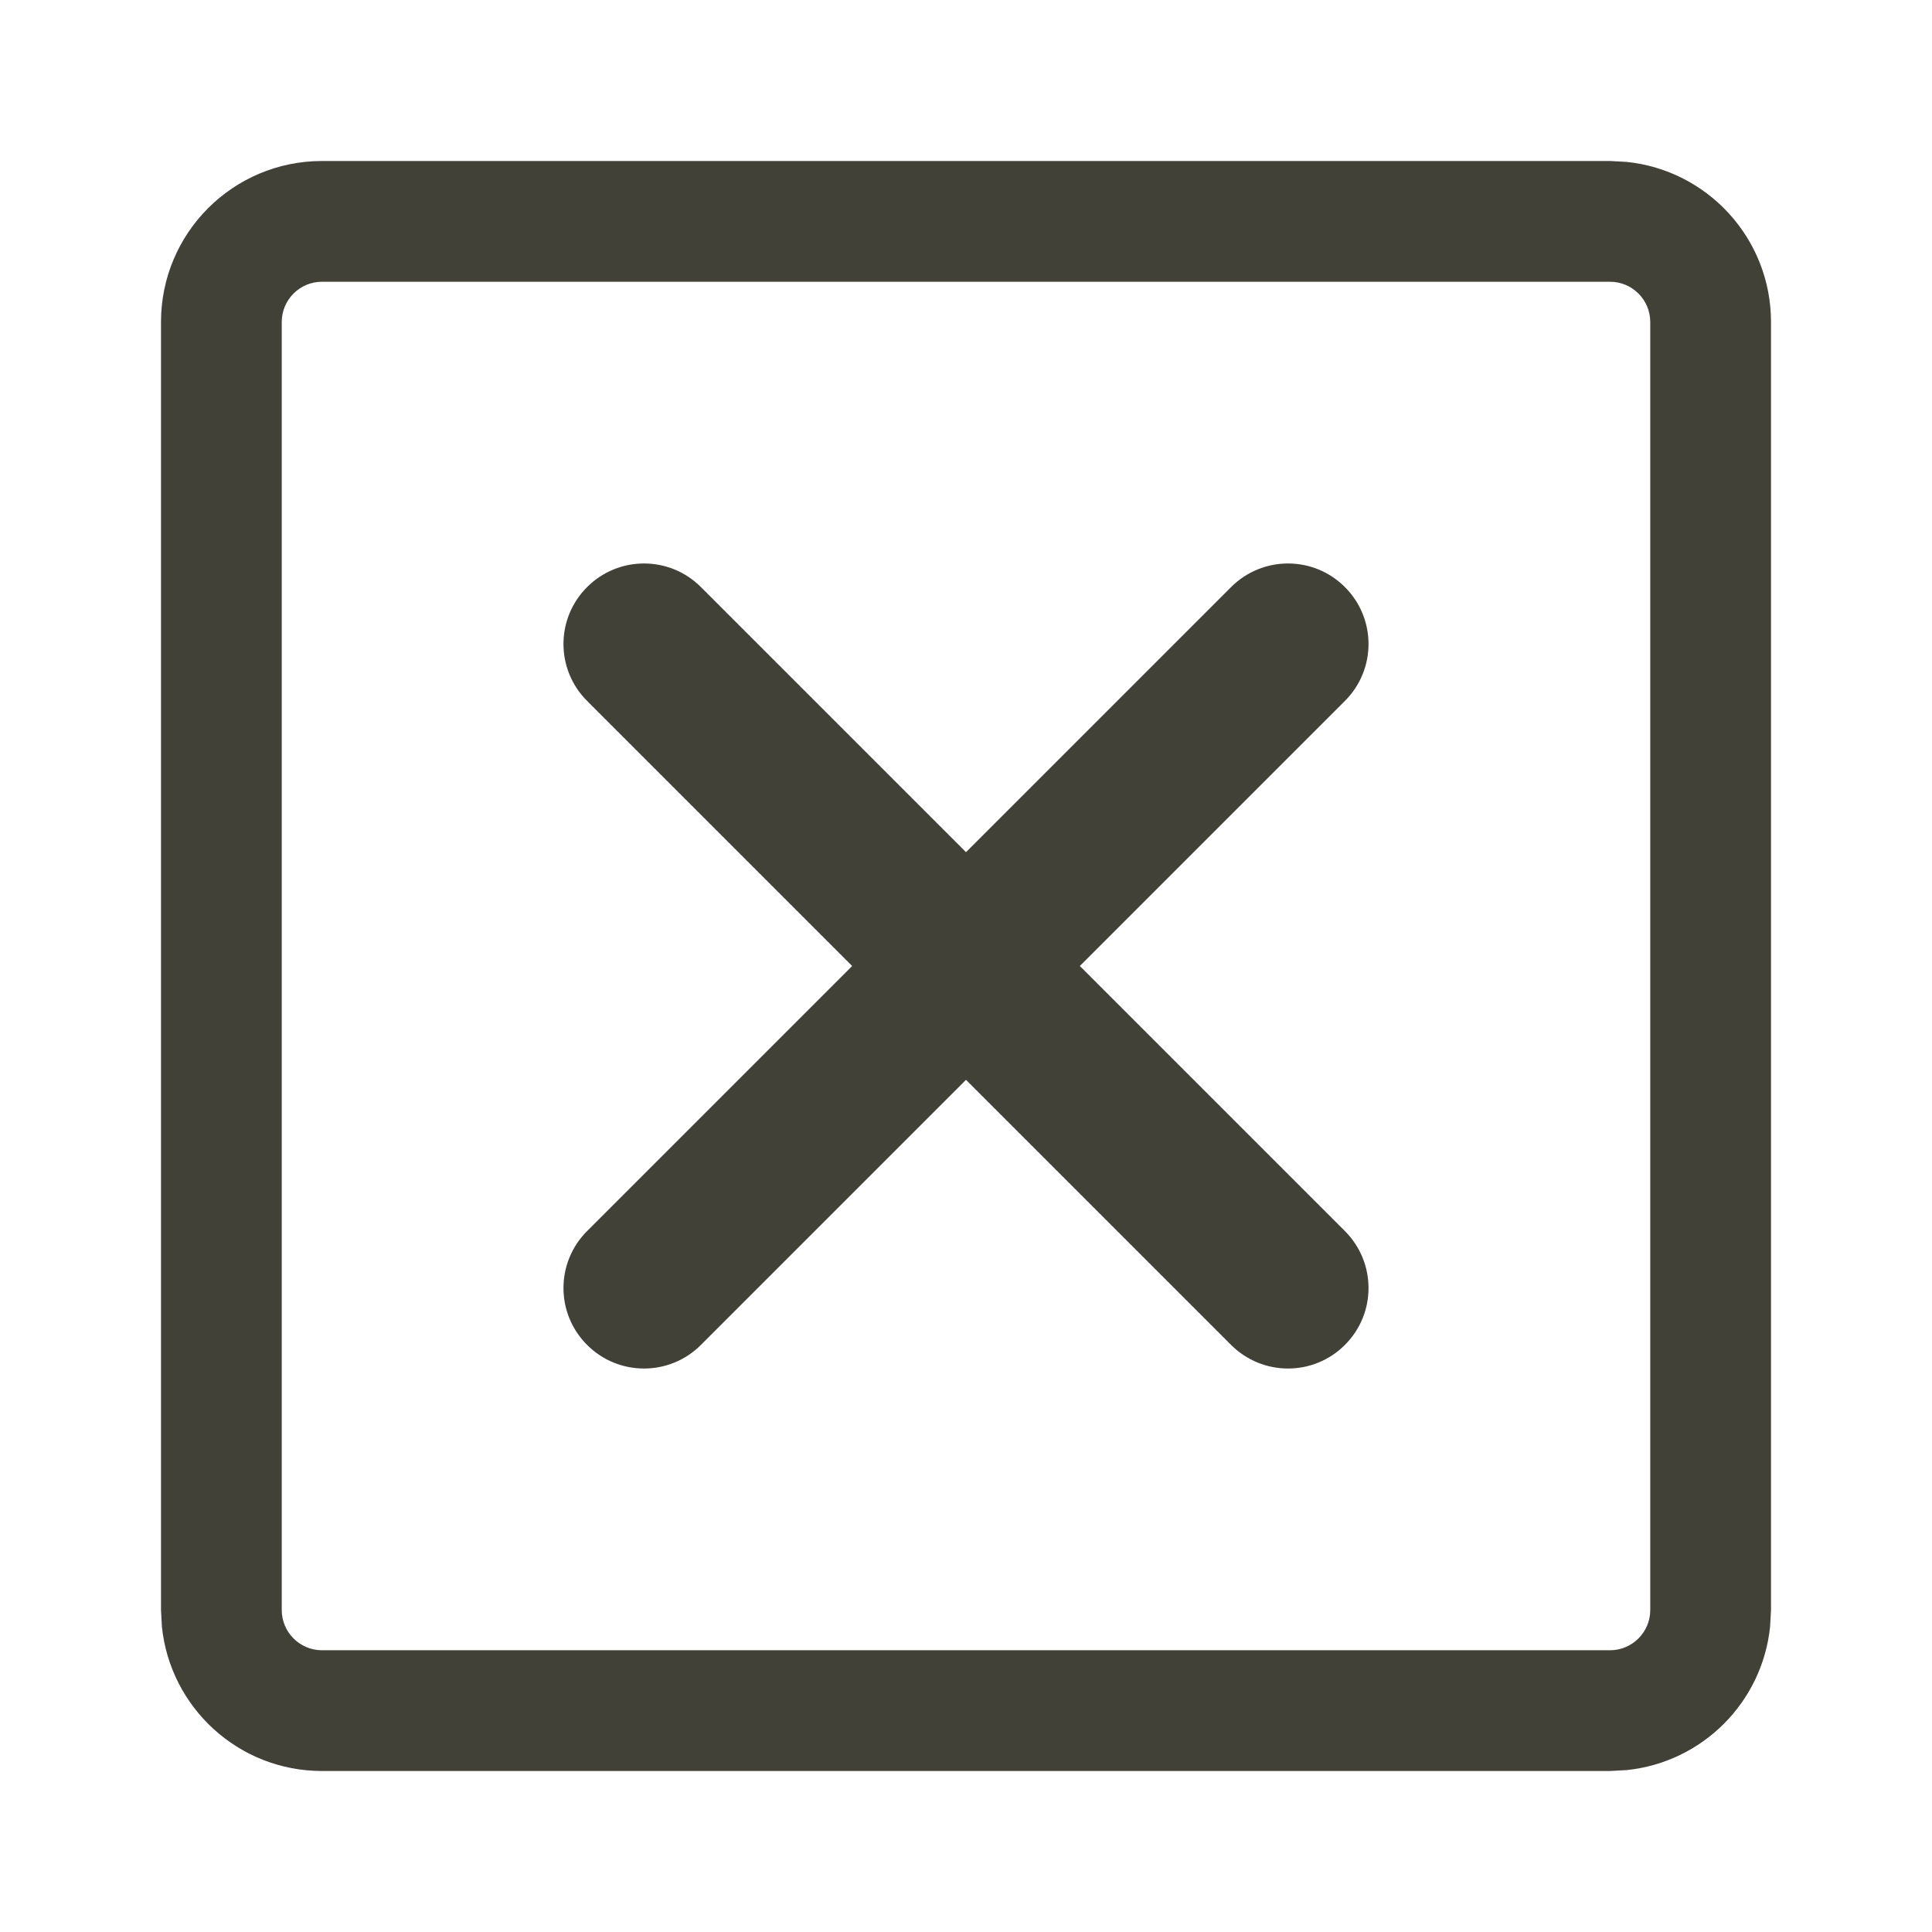
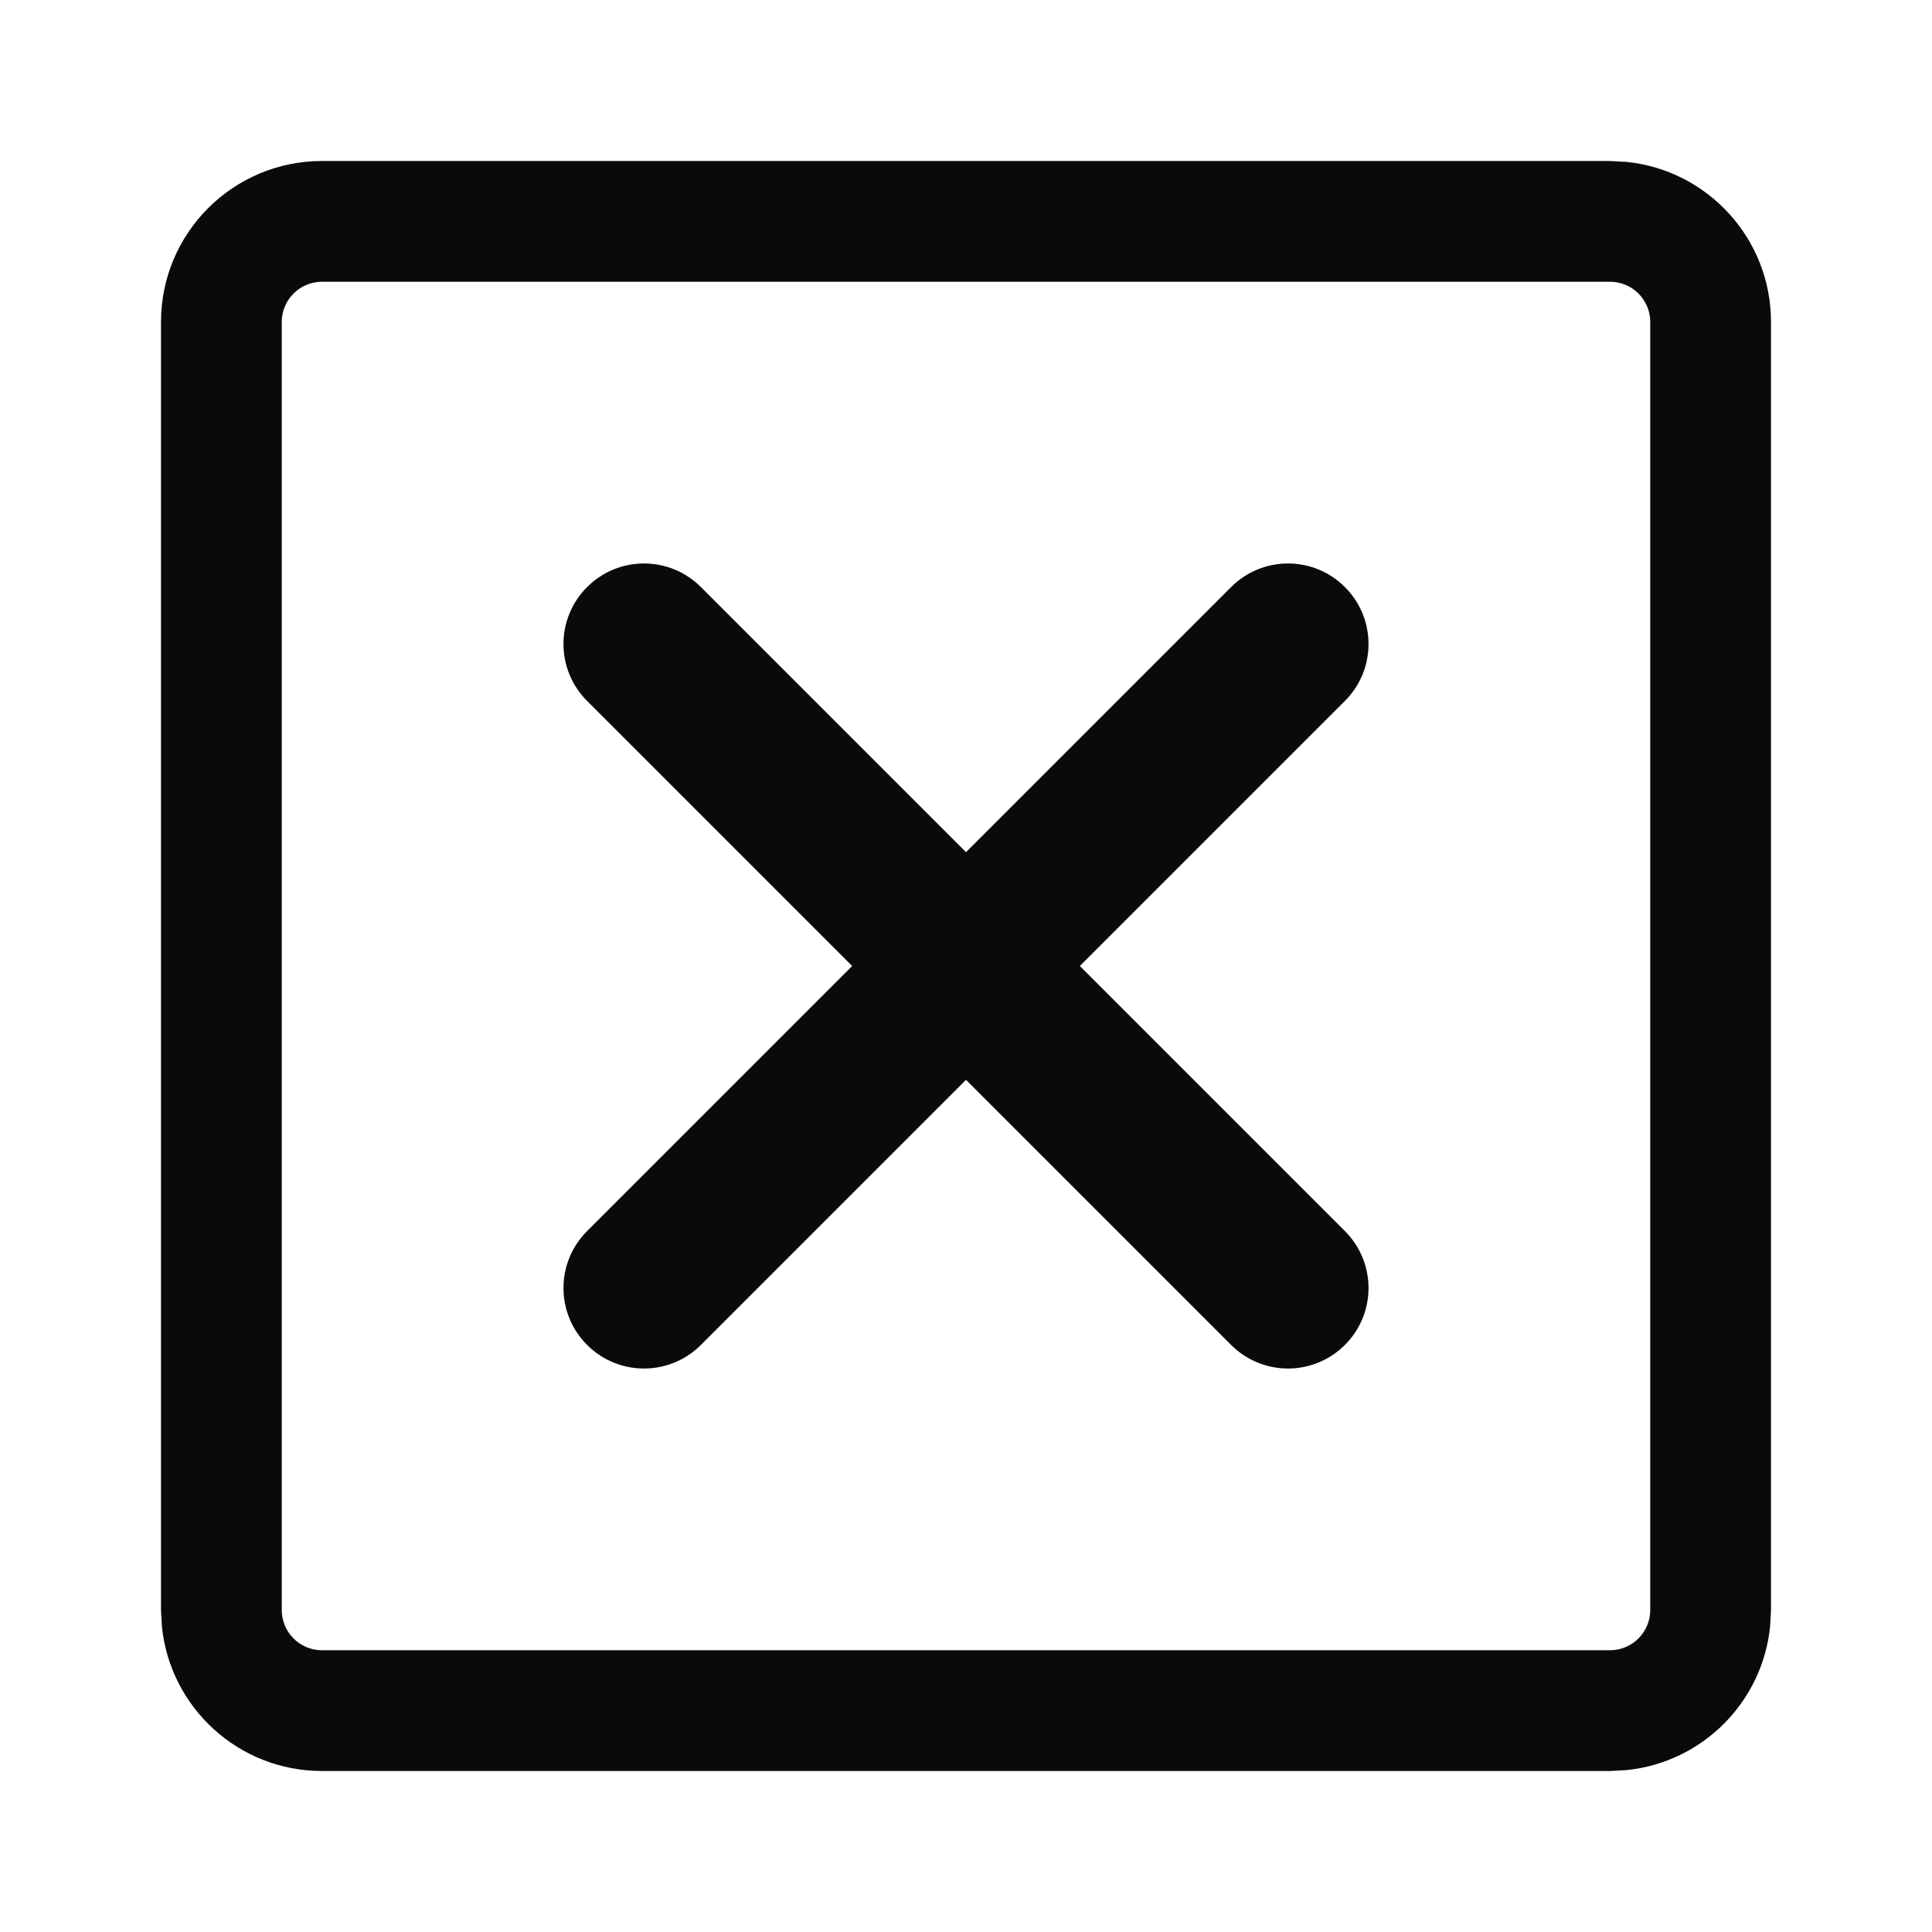
<svg xmlns="http://www.w3.org/2000/svg" width="24" height="24" viewBox="0 0 24 24" fill="none">
-   <path d="M15.293 7.293C15.684 6.902 16.317 6.902 16.707 7.293C17.098 7.683 17.098 8.317 16.707 8.707L13.414 12L16.707 15.293C17.098 15.684 17.098 16.317 16.707 16.707C16.317 17.098 15.684 17.098 15.293 16.707L12 13.414L8.707 16.707C8.317 17.098 7.683 17.098 7.293 16.707C6.902 16.317 6.902 15.684 7.293 15.293L10.586 12L7.293 8.707C6.902 8.317 6.902 7.683 7.293 7.293C7.683 6.902 8.317 6.902 8.707 7.293L12 10.586L15.293 7.293Z" fill="#424138" />
-   <path fill-rule="evenodd" clip-rule="evenodd" d="M20.204 2.011C21.213 2.113 22 2.964 22 4V20L21.989 20.204C21.894 21.146 21.146 21.894 20.204 21.989L20 22H4C2.964 22 2.113 21.213 2.011 20.204L2 20V4C2 2.895 2.895 2 4 2H20L20.204 2.011ZM4 3.5C3.724 3.5 3.5 3.724 3.5 4V20C3.5 20.276 3.724 20.5 4 20.5H20C20.276 20.5 20.5 20.276 20.5 20V4C20.5 3.724 20.276 3.5 20 3.5H4Z" fill="#424138" />
+   <path d="M15.293 7.293C15.684 6.902 16.317 6.902 16.707 7.293C17.098 7.683 17.098 8.317 16.707 8.707L13.414 12L16.707 15.293C17.098 15.684 17.098 16.317 16.707 16.707C16.317 17.098 15.684 17.098 15.293 16.707L12 13.414L8.707 16.707C8.317 17.098 7.683 17.098 7.293 16.707C6.902 16.317 6.902 15.684 7.293 15.293L10.586 12L7.293 8.707C6.902 8.317 6.902 7.683 7.293 7.293C7.683 6.902 8.317 6.902 8.707 7.293L12 10.586L15.293 7.293Z" fill="#0A0A0A" />
+   <path fill-rule="evenodd" clip-rule="evenodd" d="M20.204 2.011C21.213 2.113 22 2.964 22 4V20L21.989 20.204C21.894 21.146 21.146 21.894 20.204 21.989L20 22H4C2.964 22 2.113 21.213 2.011 20.204L2 20V4C2 2.895 2.895 2 4 2H20L20.204 2.011ZM4 3.5C3.724 3.5 3.5 3.724 3.5 4V20C3.5 20.276 3.724 20.5 4 20.5H20C20.276 20.5 20.5 20.276 20.5 20V4C20.5 3.724 20.276 3.5 20 3.5H4Z" fill="#0A0A0A" />
</svg>
